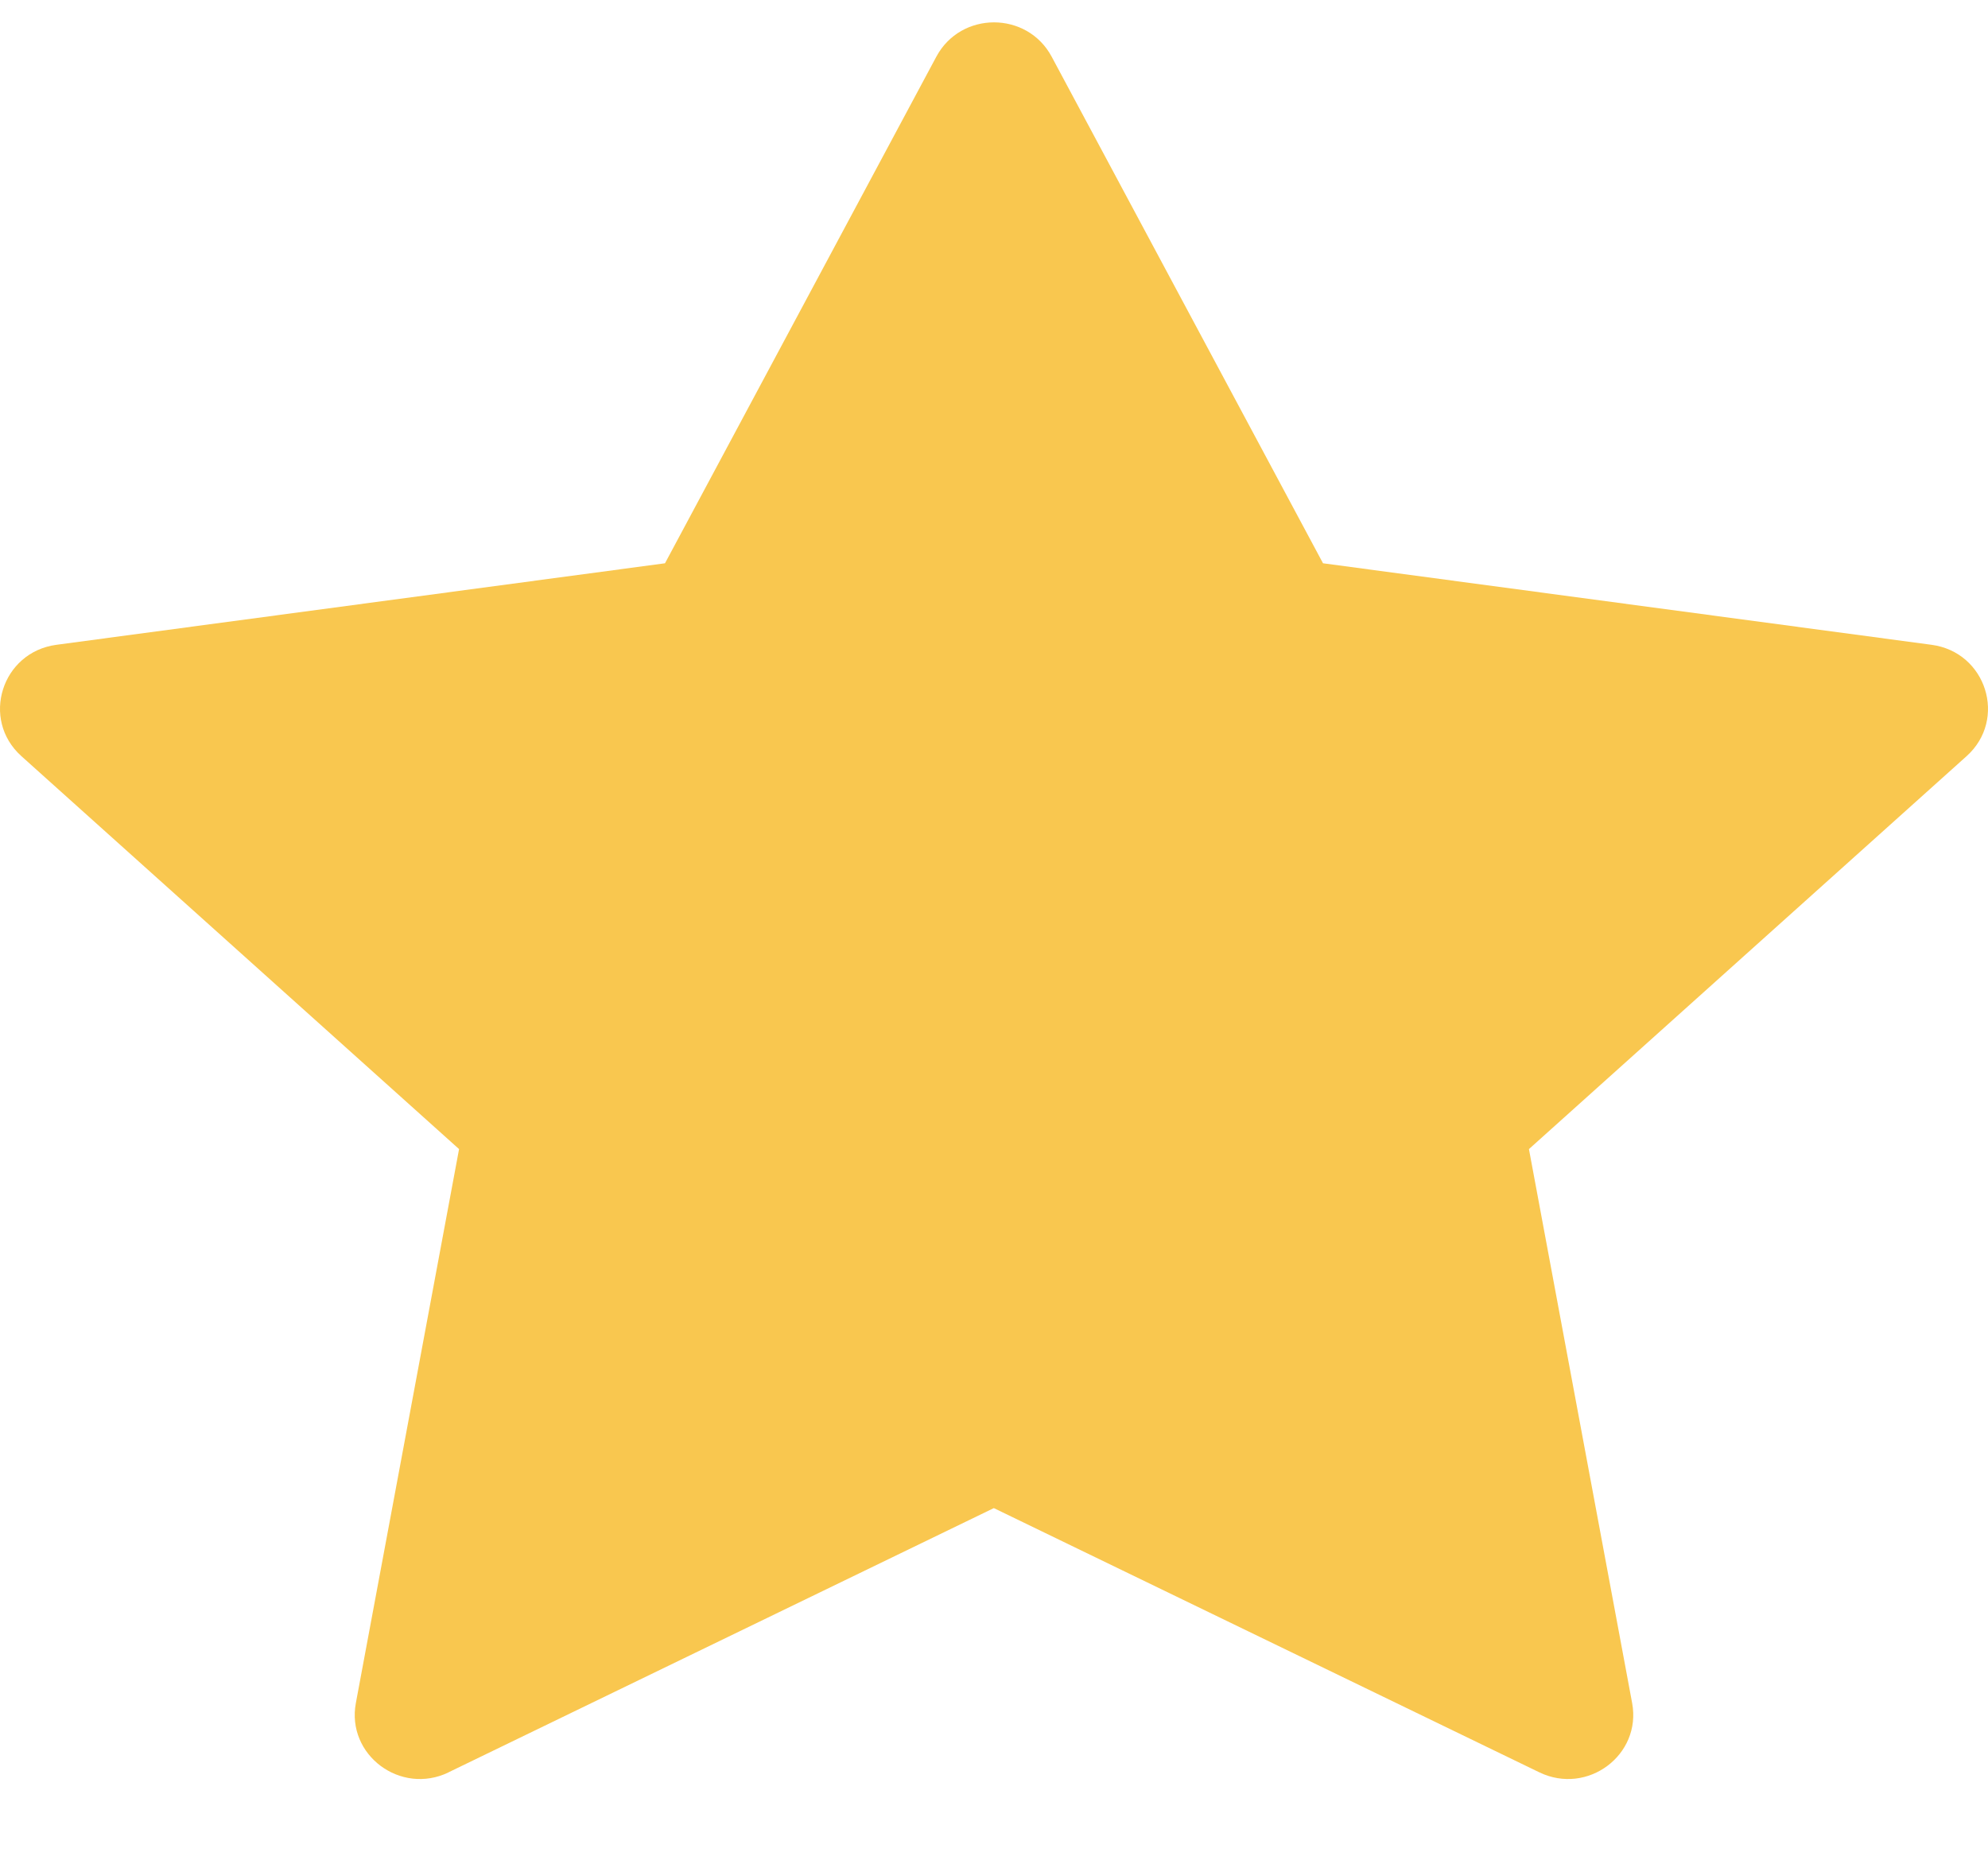
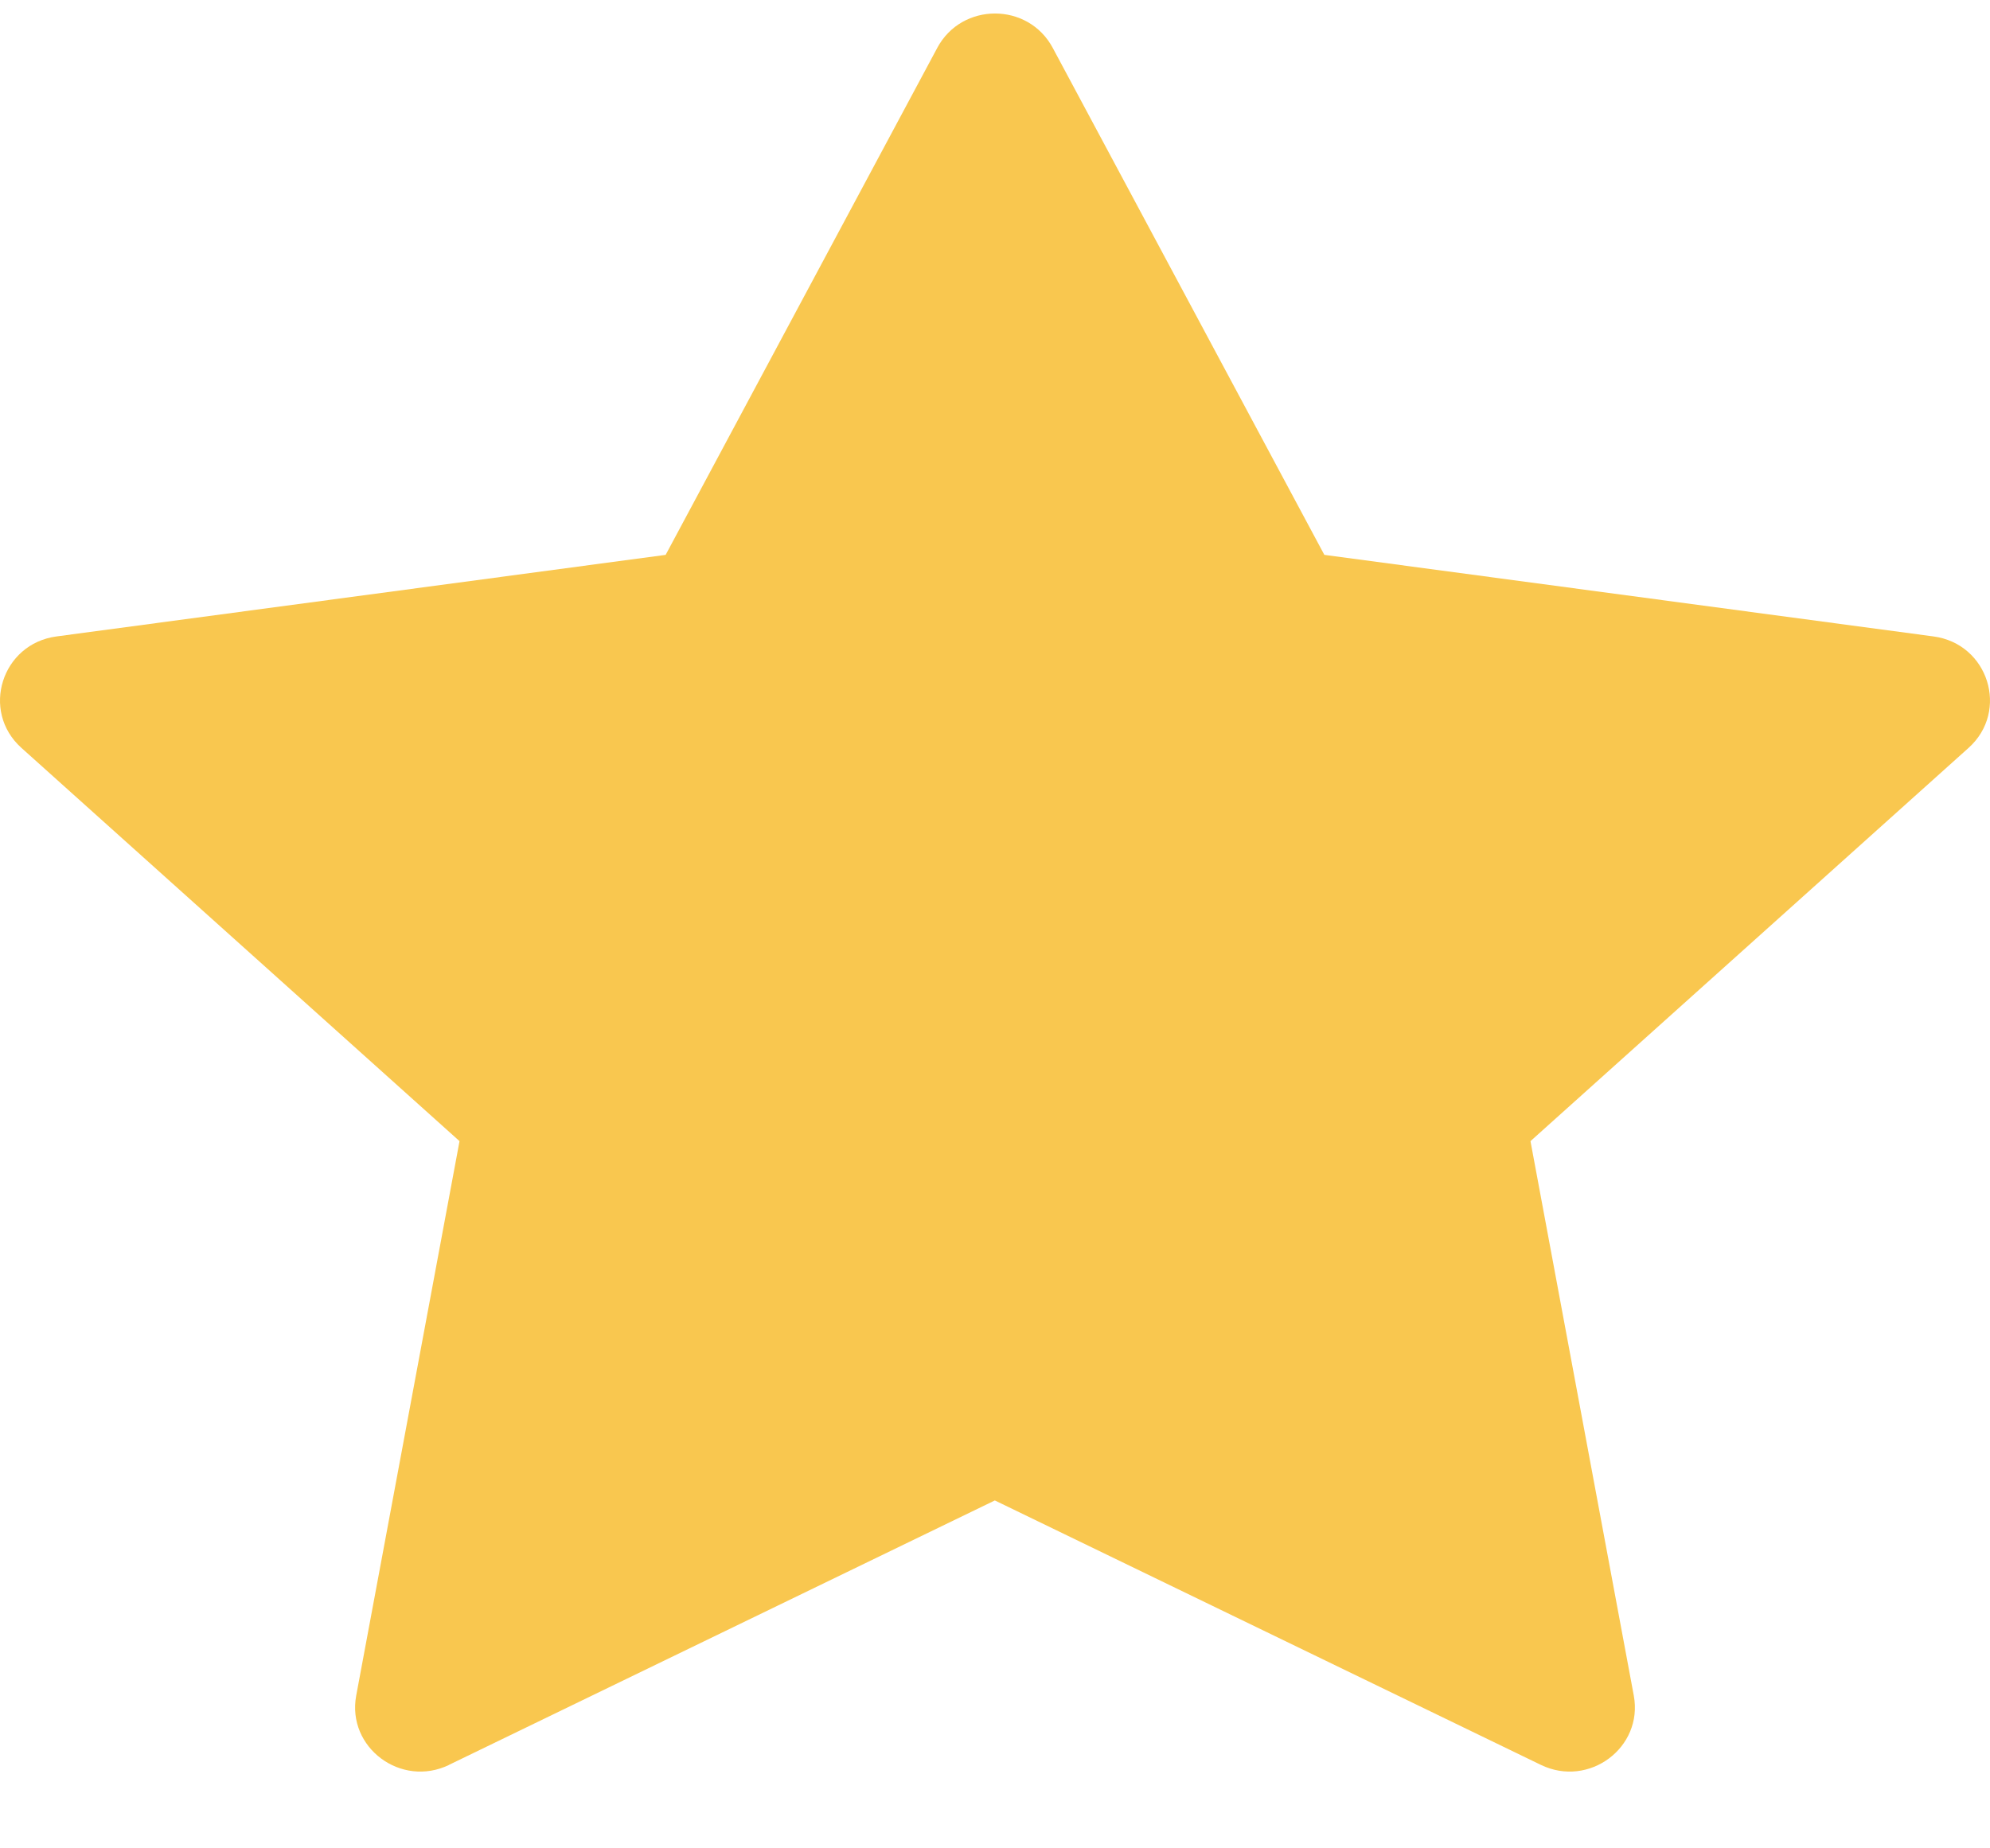
- <svg xmlns="http://www.w3.org/2000/svg" width="16" height="15" viewBox="0 0 12 11" fill="none">
+ <svg xmlns="http://www.w3.org/2000/svg" width="14" height="13" viewBox="0 0 12 11" fill="none">
  <path d="M2.708 10.573C2.418 10.713 2.09 10.468 2.148 10.155L2.771 6.811L0.129 4.439C-0.118 4.217 0.01 3.811 0.341 3.767L4.014 3.275L5.652 0.217C5.8 -0.059 6.2 -0.059 6.348 0.217L7.986 3.275L11.659 3.767C11.99 3.811 12.118 4.217 11.871 4.439L9.229 6.811L9.852 10.155C9.91 10.468 9.582 10.713 9.292 10.573L5.999 8.978L2.707 10.573H2.708Z" fill="#F9C74F" />
</svg>
